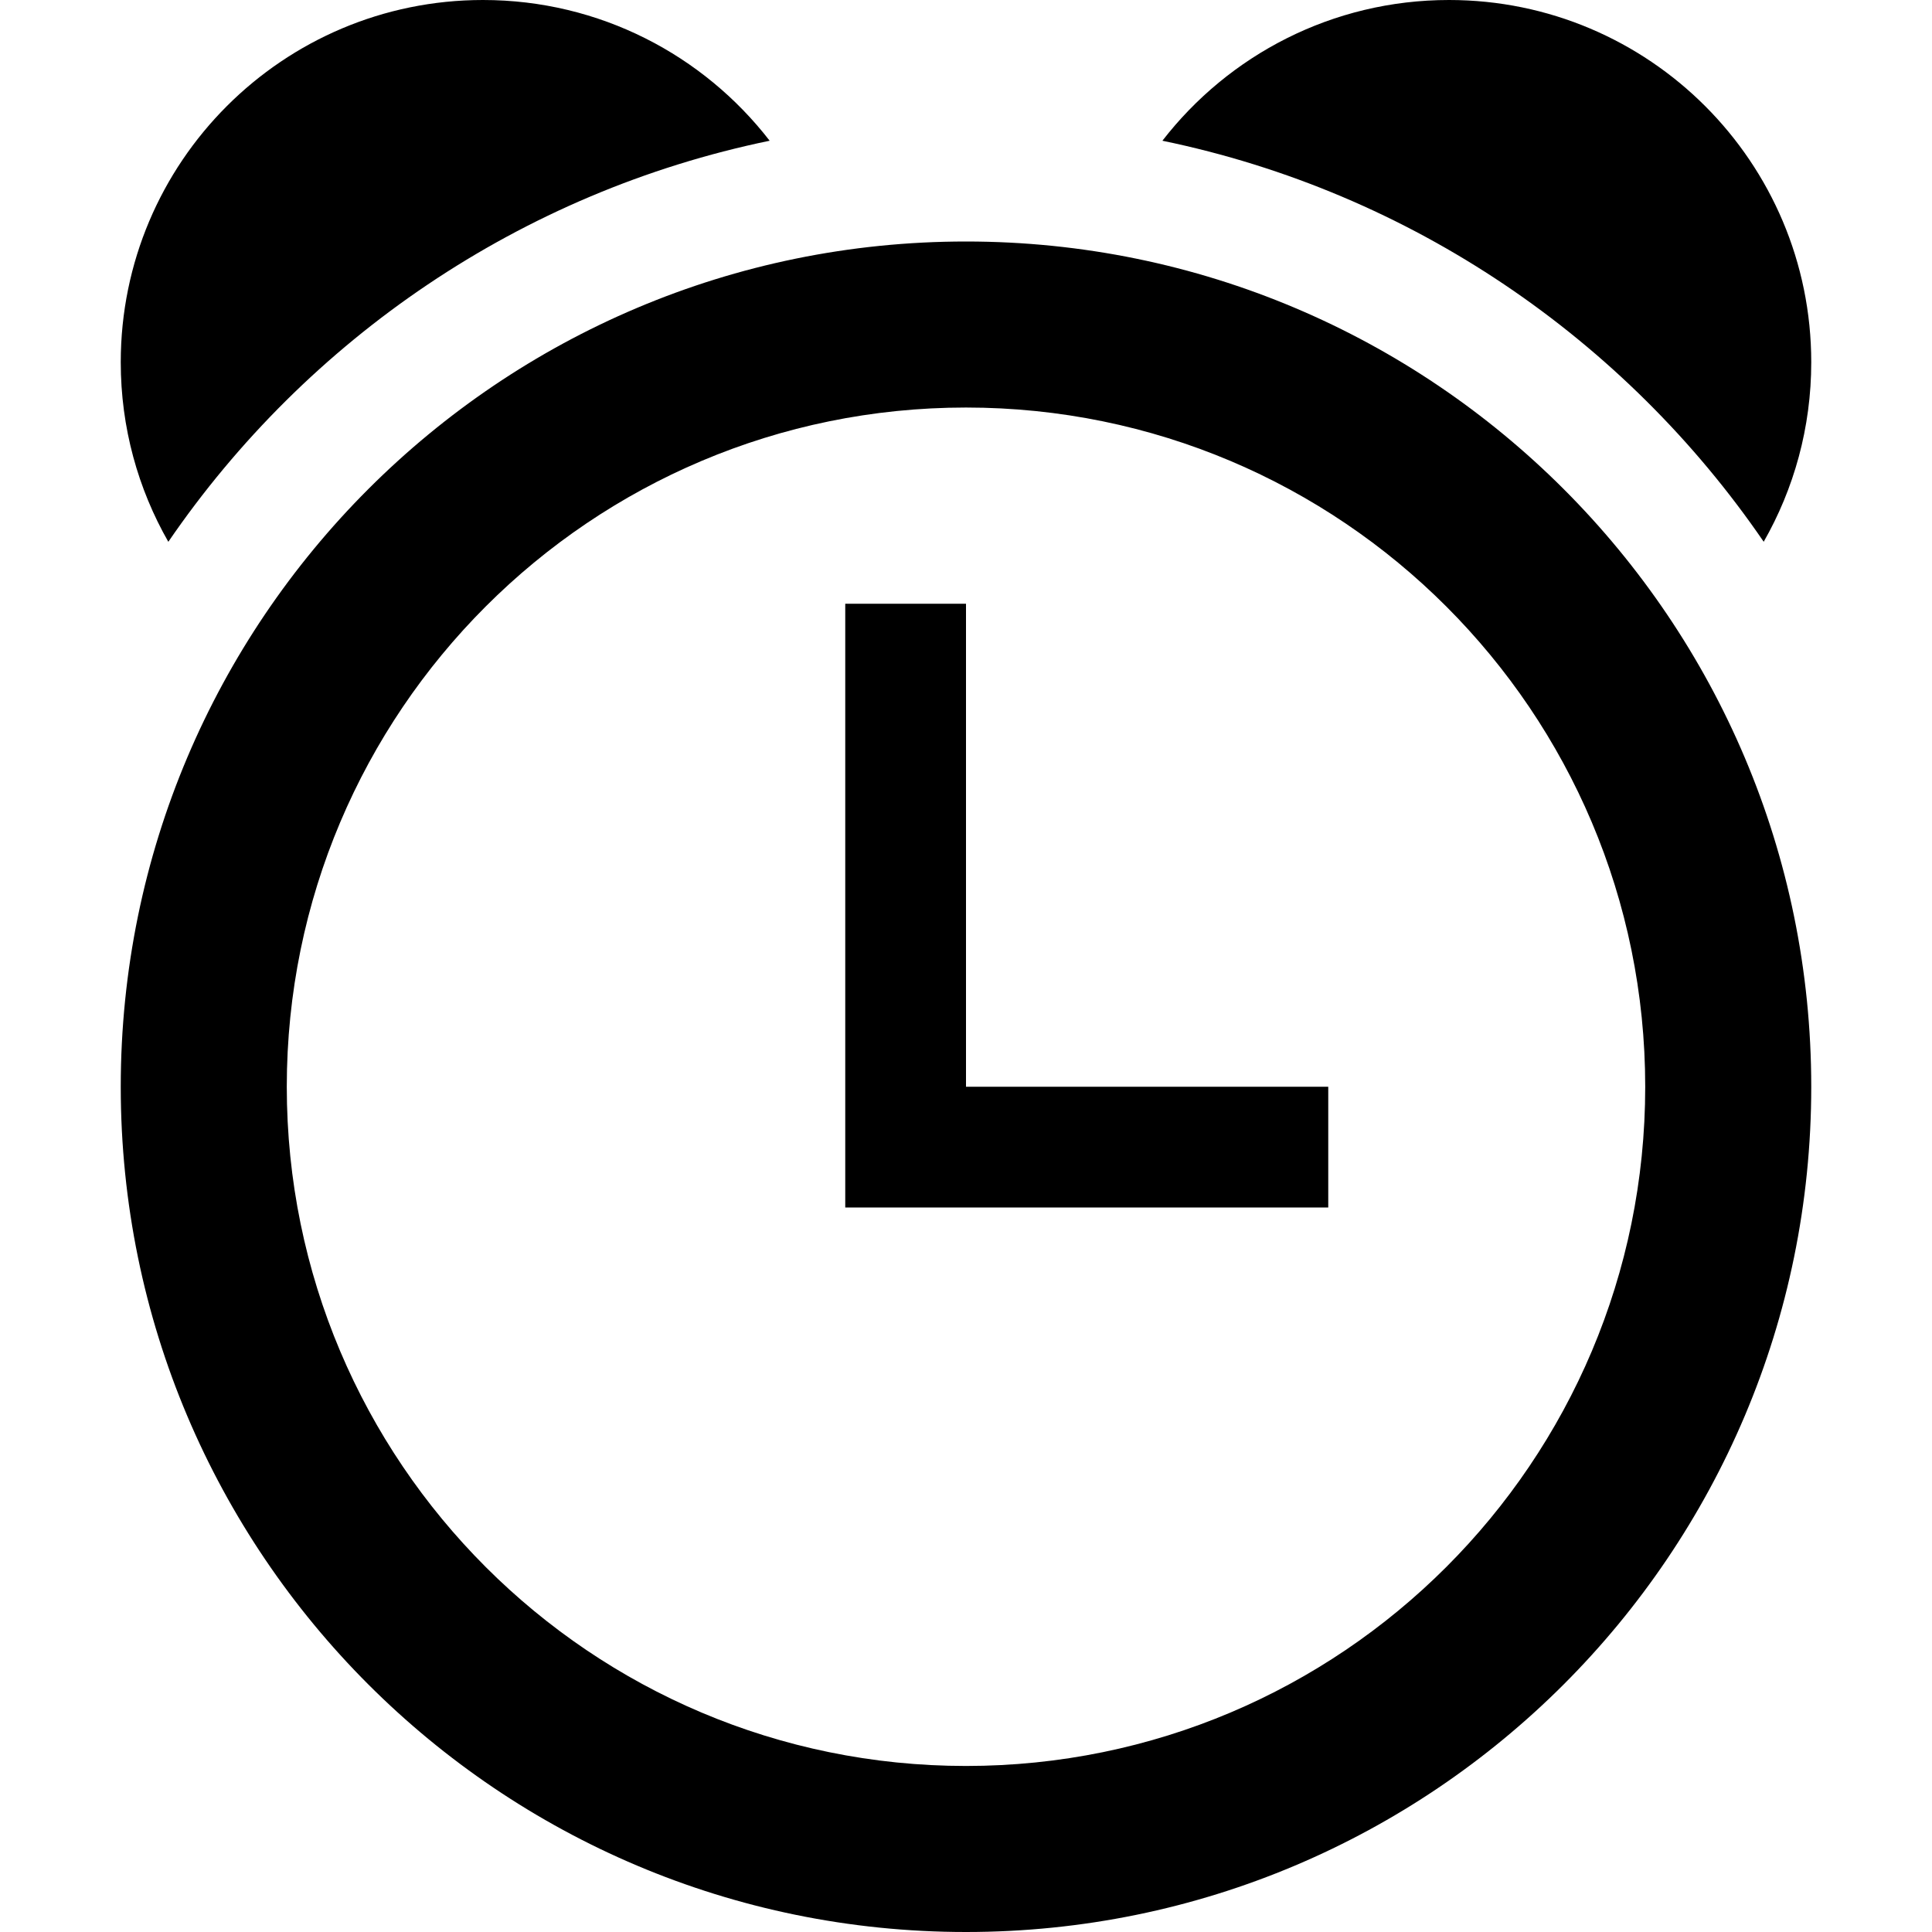
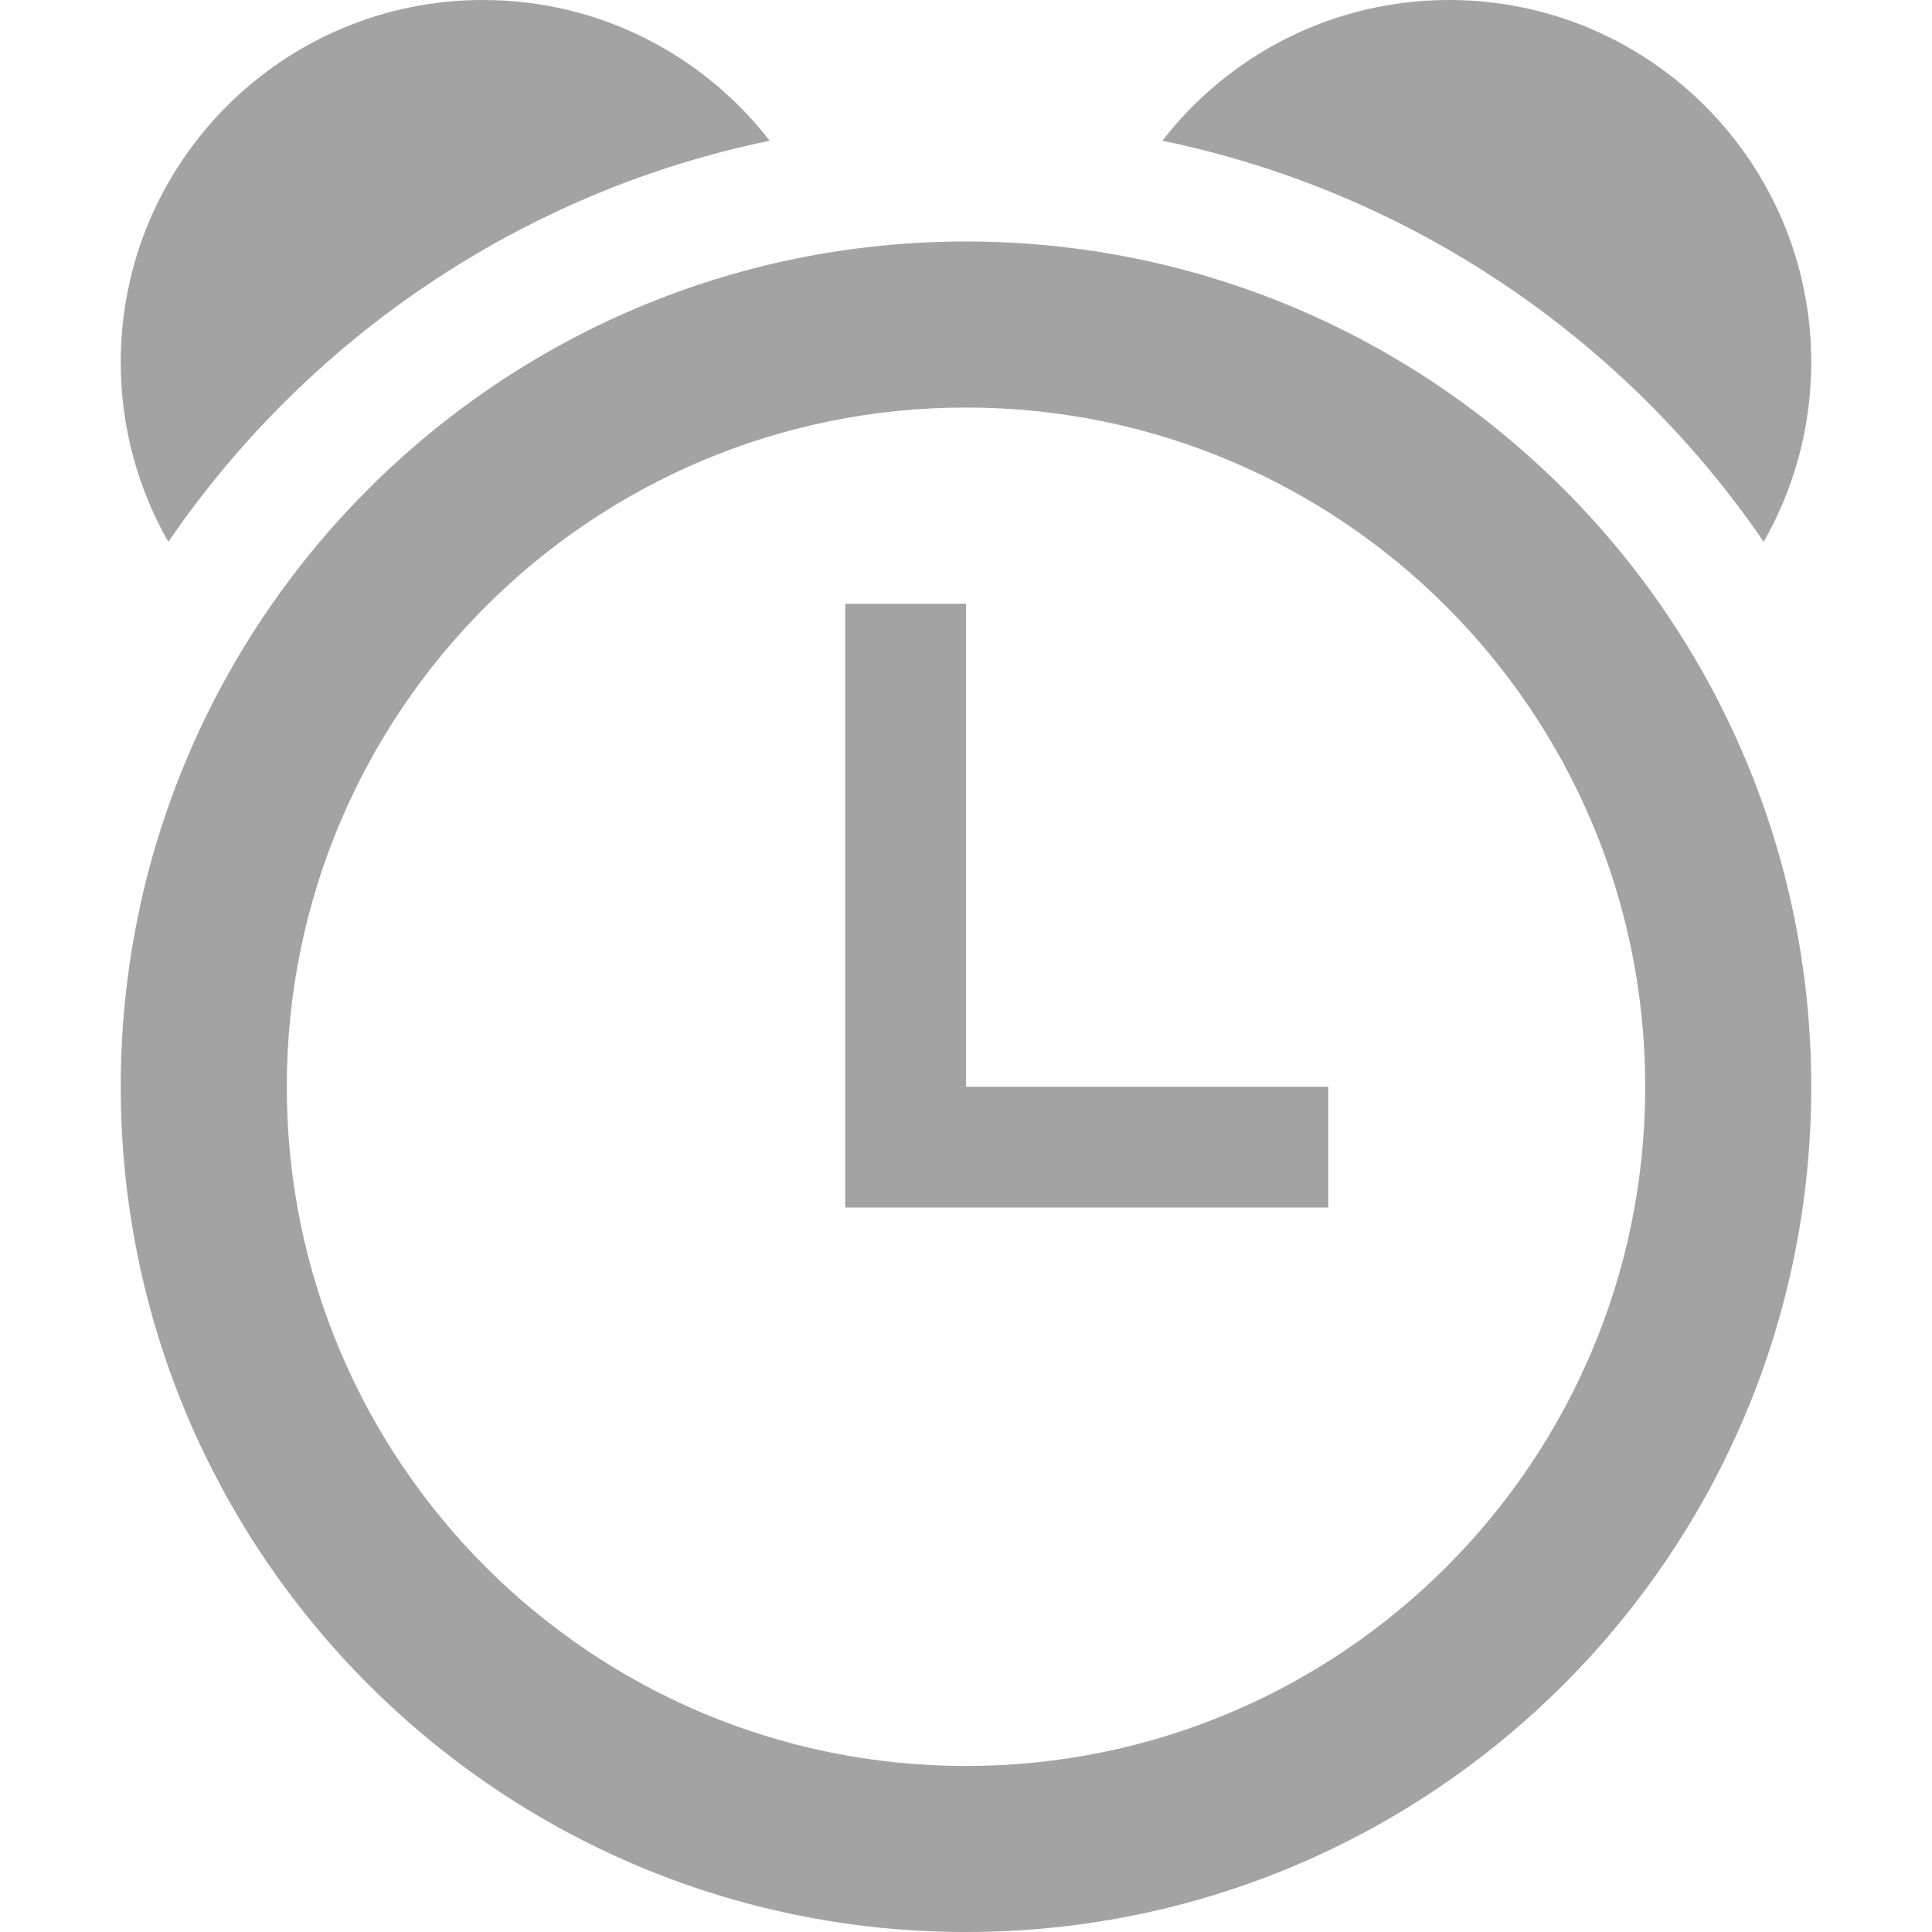
<svg xmlns="http://www.w3.org/2000/svg" version="1.1" width="32" height="32" viewBox="0 0 32 32">
-   <path d="M16 4c-7.732 0-14 6.268-14 14s6.268 14 14 14 14-6.268 14-14-6.268-14-14-14zM16 29.25c-6.213 0-11.25-5.037-11.25-11.25s5.037-11.25 11.25-11.25c6.213 0 11.25 5.037 11.25 11.25s-5.037 11.25-11.25 11.25zM29.212 8.974c0.501-0.877 0.788-1.892 0.788-2.974 0-3.314-2.686-6-6-6-1.932 0-3.65 0.913-4.747 2.331 4.121 0.851 7.663 3.287 9.96 6.643v0zM12.748 2.331c-1.097-1.418-2.816-2.331-4.748-2.331-3.314 0-6 2.686-6 6 0 1.082 0.287 2.098 0.788 2.974 2.297-3.356 5.838-5.792 9.96-6.643z" />
-   <path d="M16 18v-8h-2v10h8v-2z" />
+   <path fill="#a4a3a3" d="M16 4c-7.732 0-14 6.268-14 14s6.268 14 14 14 14-6.268 14-14-6.268-14-14-14zM16 29.25c-6.213 0-11.25-5.037-11.25-11.25s5.037-11.25 11.25-11.25c6.213 0 11.25 5.037 11.25 11.25s-5.037 11.25-11.25 11.25zM29.212 8.974c0.501-0.877 0.788-1.892 0.788-2.974 0-3.314-2.686-6-6-6-1.932 0-3.65 0.913-4.747 2.331 4.121 0.851 7.663 3.287 9.96 6.643v0zM12.748 2.331c-1.097-1.418-2.816-2.331-4.748-2.331-3.314 0-6 2.686-6 6 0 1.082 0.287 2.098 0.788 2.974 2.297-3.356 5.838-5.792 9.96-6.643z" />
+   <path fill="#a4a3a3" d="M16 18v-8h-2v10h8v-2z" />
</svg>
